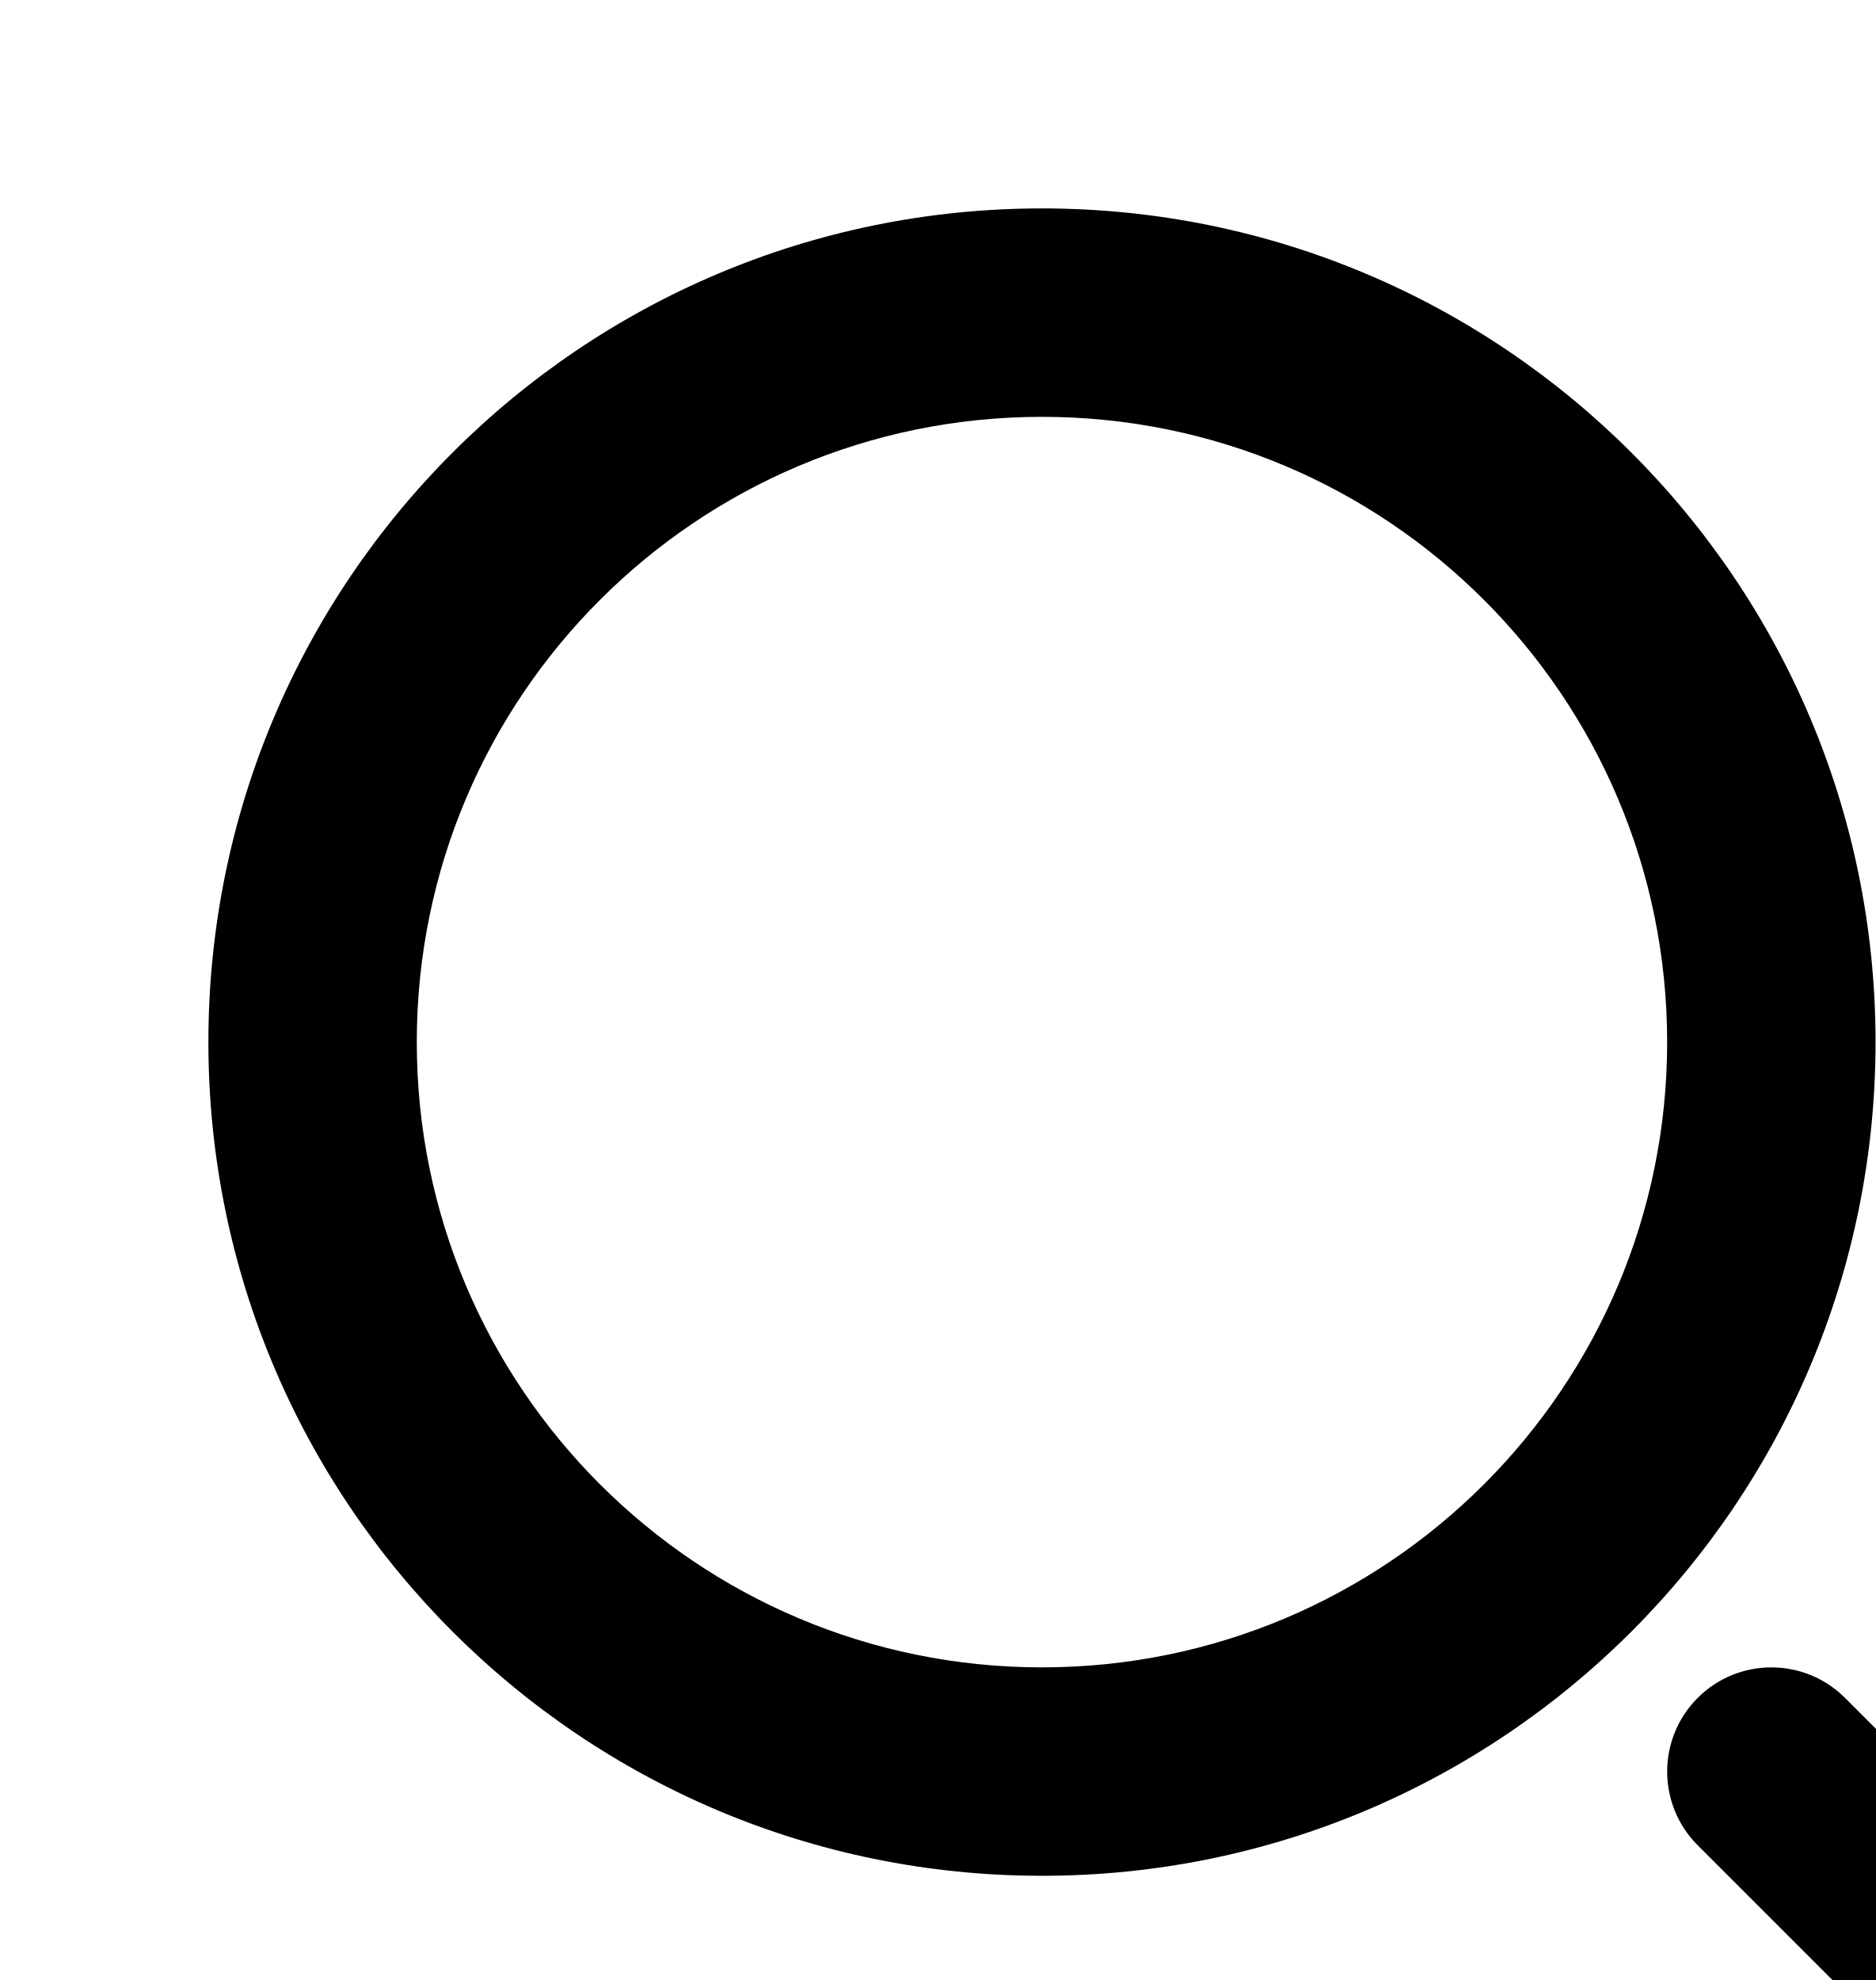
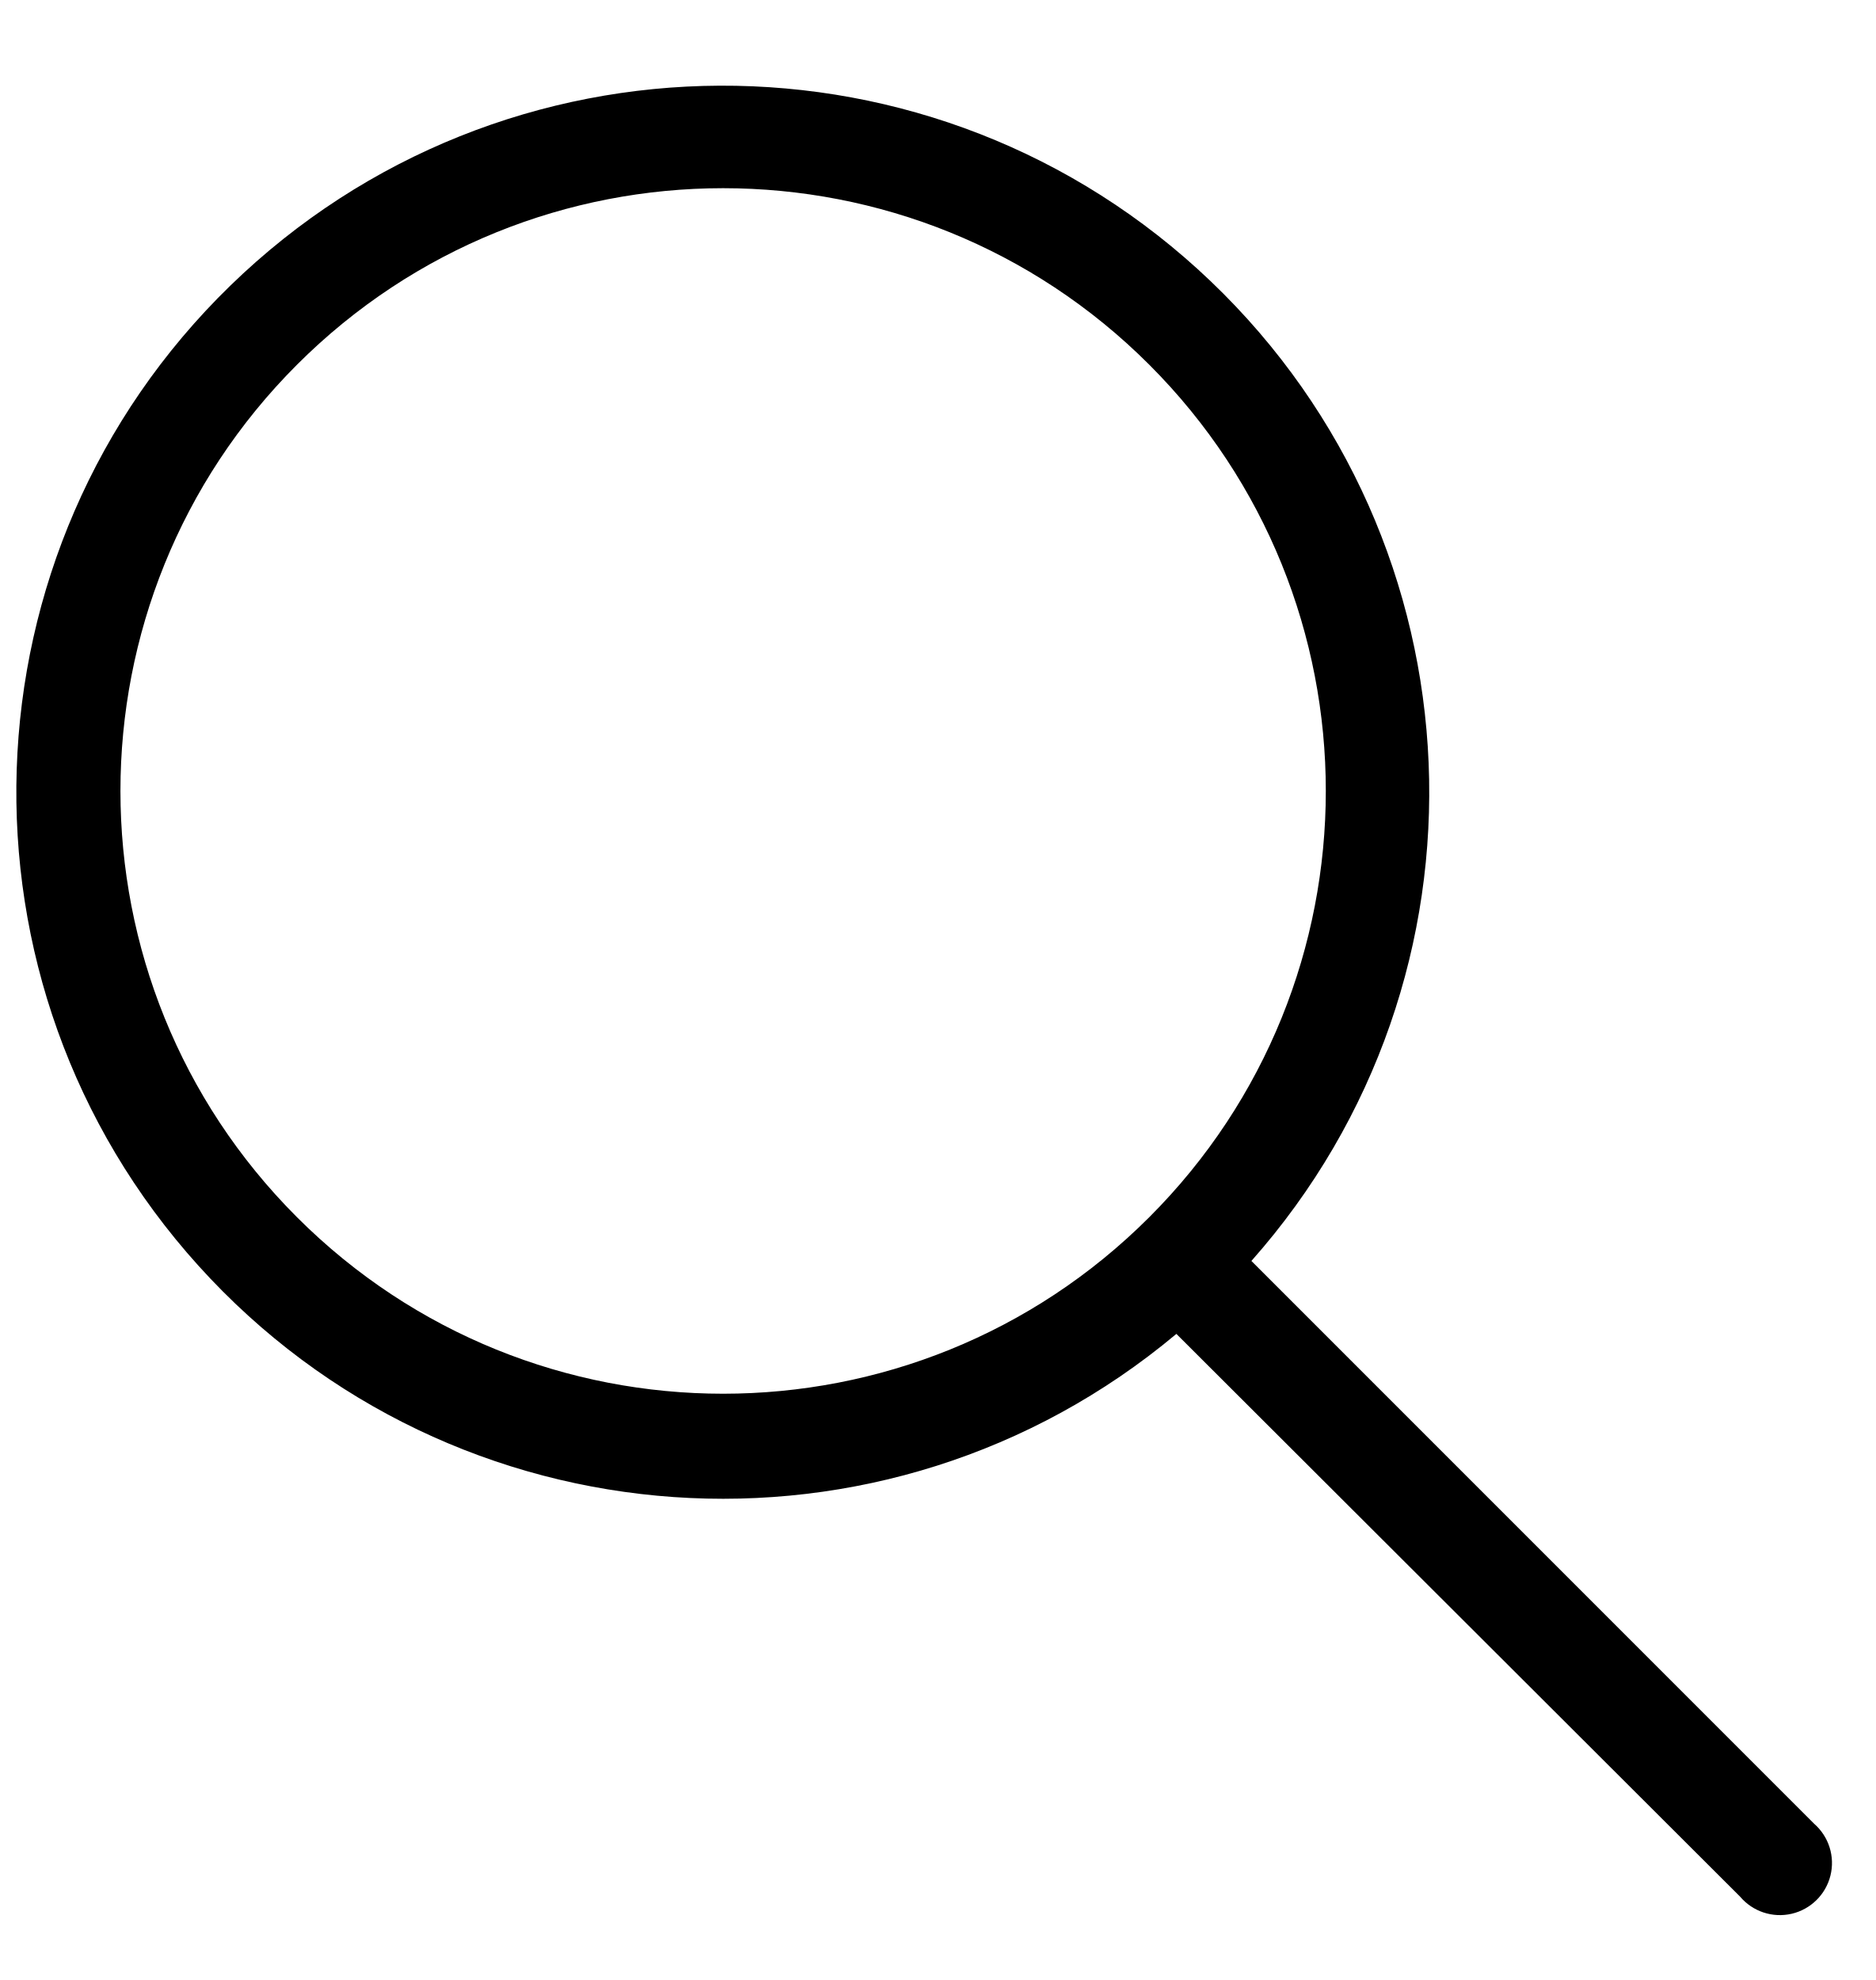
<svg fill="none" class="icon icon-search" viewBox="0 0 18 19">
-   <path fill-rule="evenodd" clip-rule="evenodd" d="M10 4a6 6 0 1 0 0 12 6 6 0 0 0 0-12zm-8 6a8 8 0 1 1 16 0 8 8 0 0 1-16 0zM16.293 16.293a1 1 0 0 1 1.414 0l4 4a1 1 0 0 1-1.414 1.414l-4-4a1 1 0 0 1 0-1.414z" fill="currentColor" />
+   <path fill="currentColor" fill-rule="evenodd" d="M11.03 11.68A5.784 5.784 0 1 1 2.85 3.5a5.784 5.784 0 0 1 8.18 8.18m.26 1.12a6.78 6.78 0 1 1 .72-.7l5.4 5.4a.5.5 0 1 1-.71.7z" clip-rule="evenodd" />
</svg>
